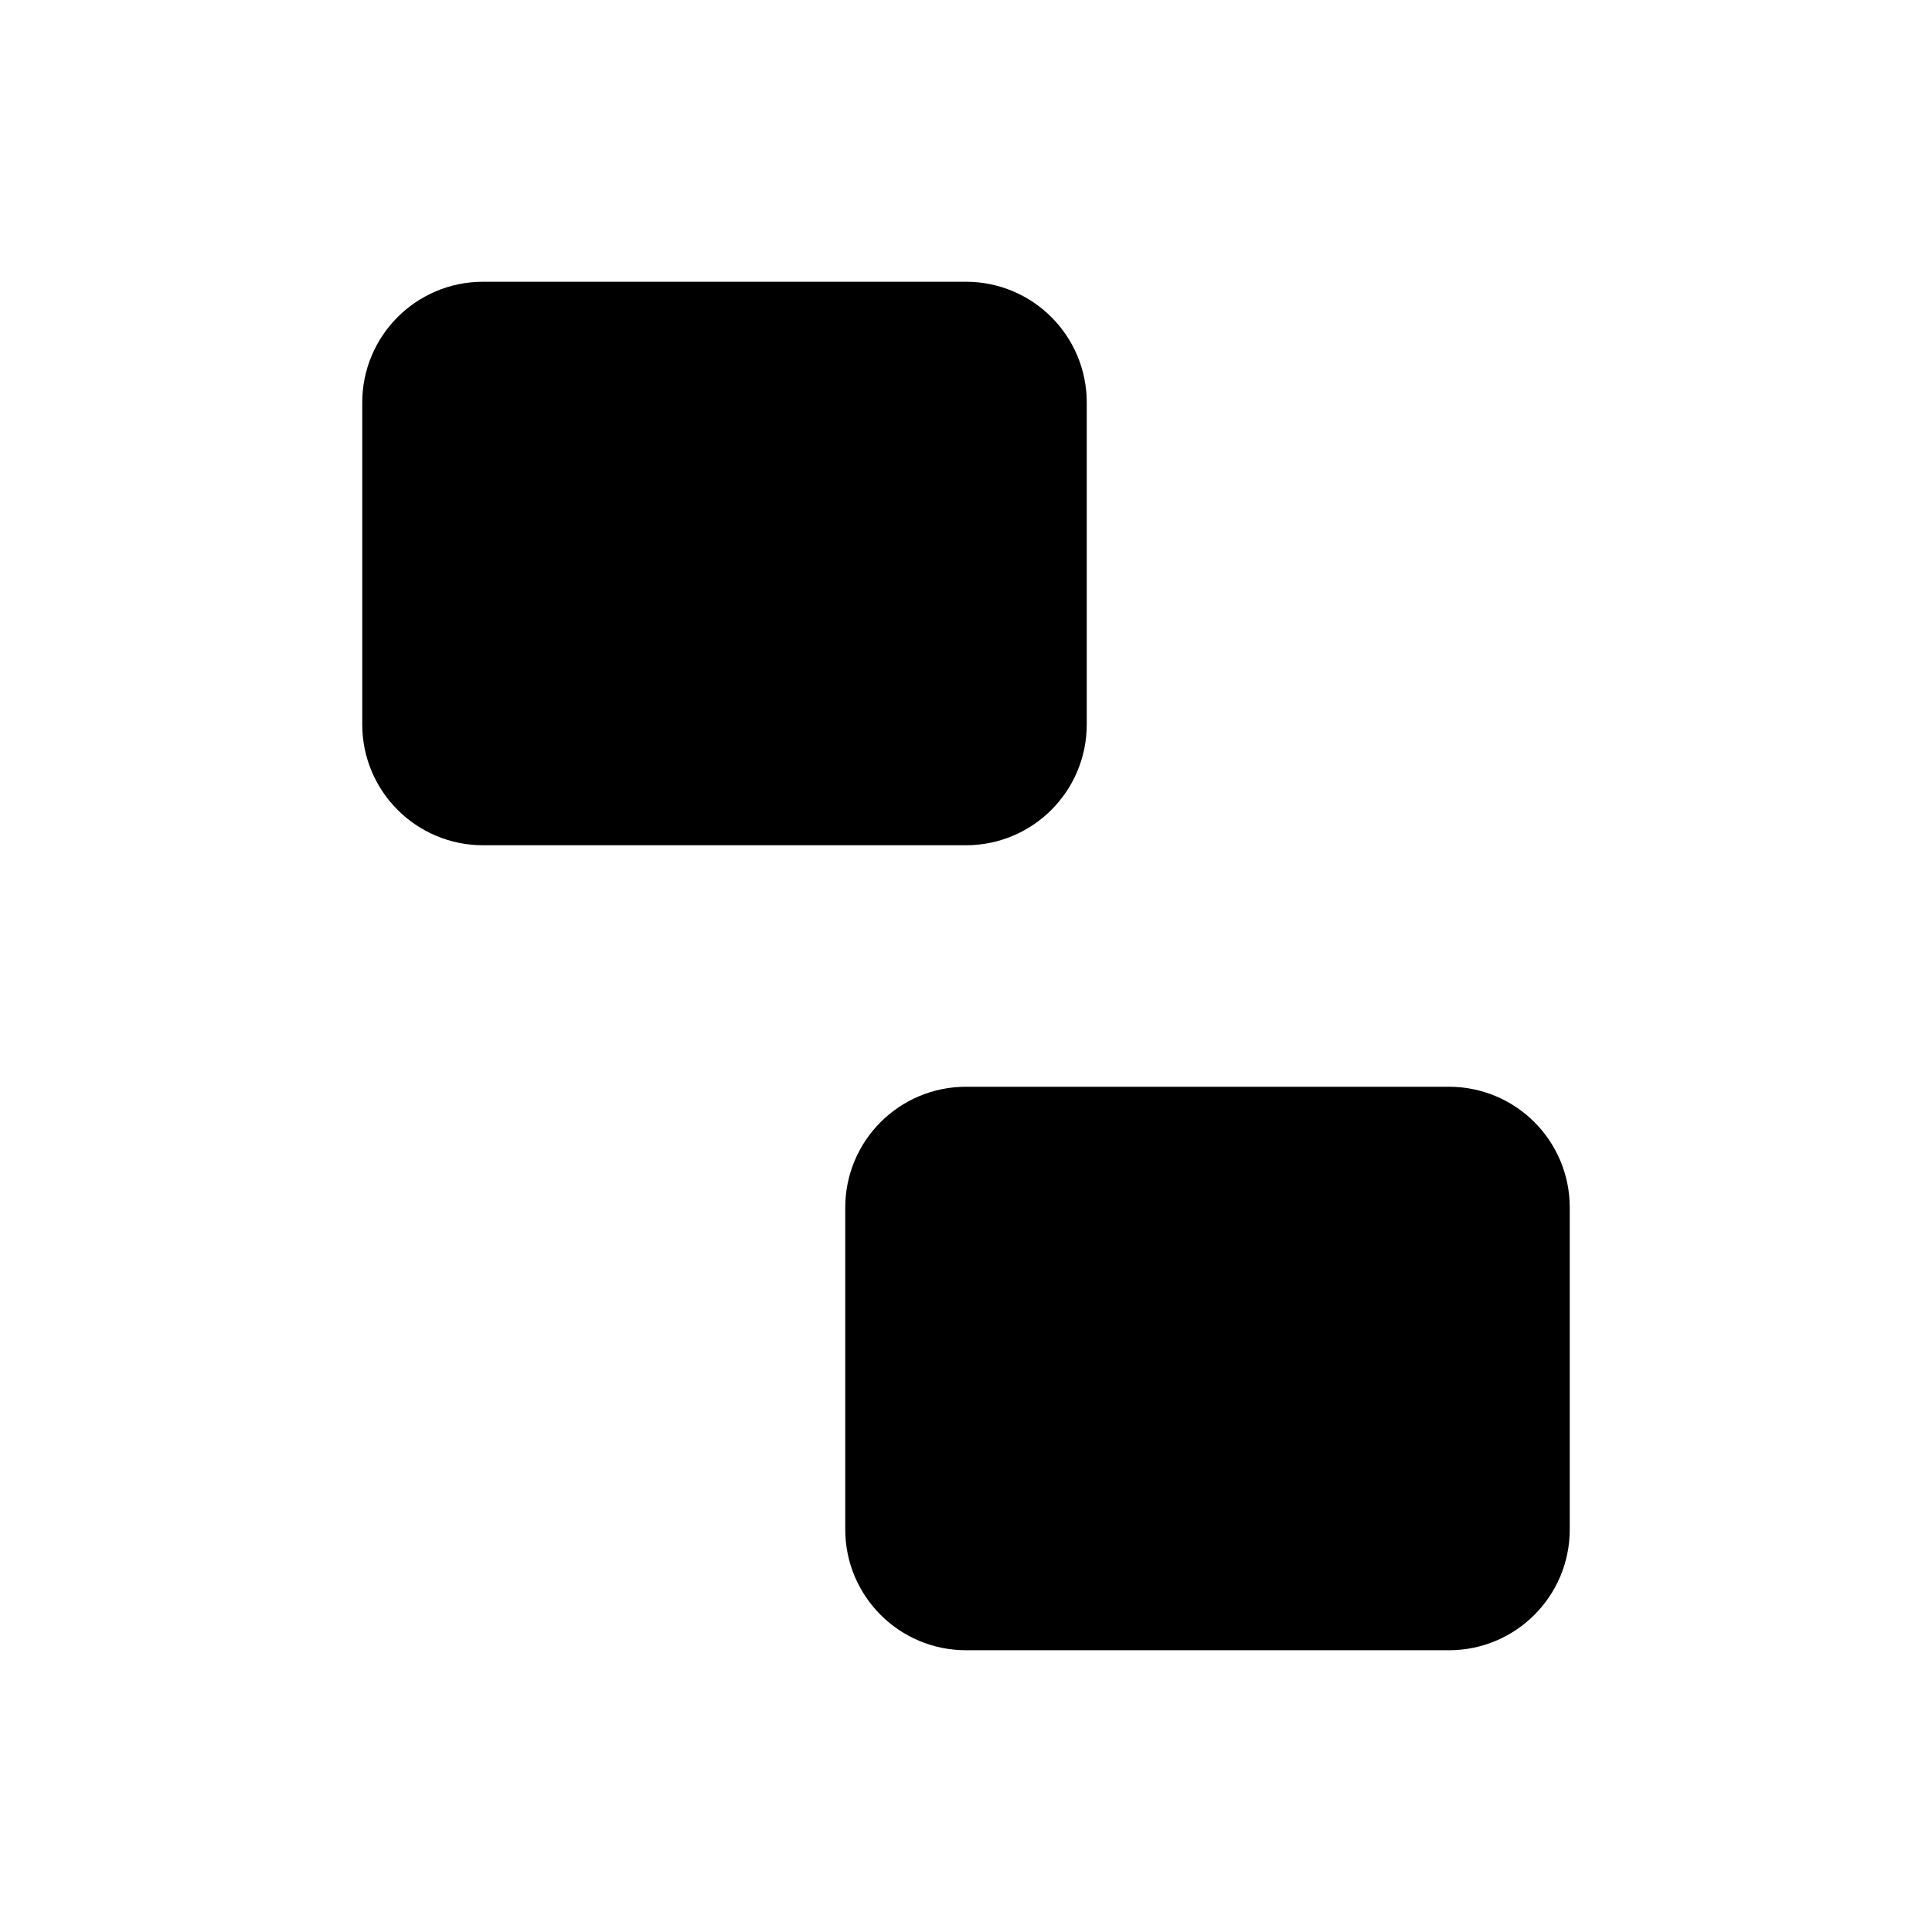
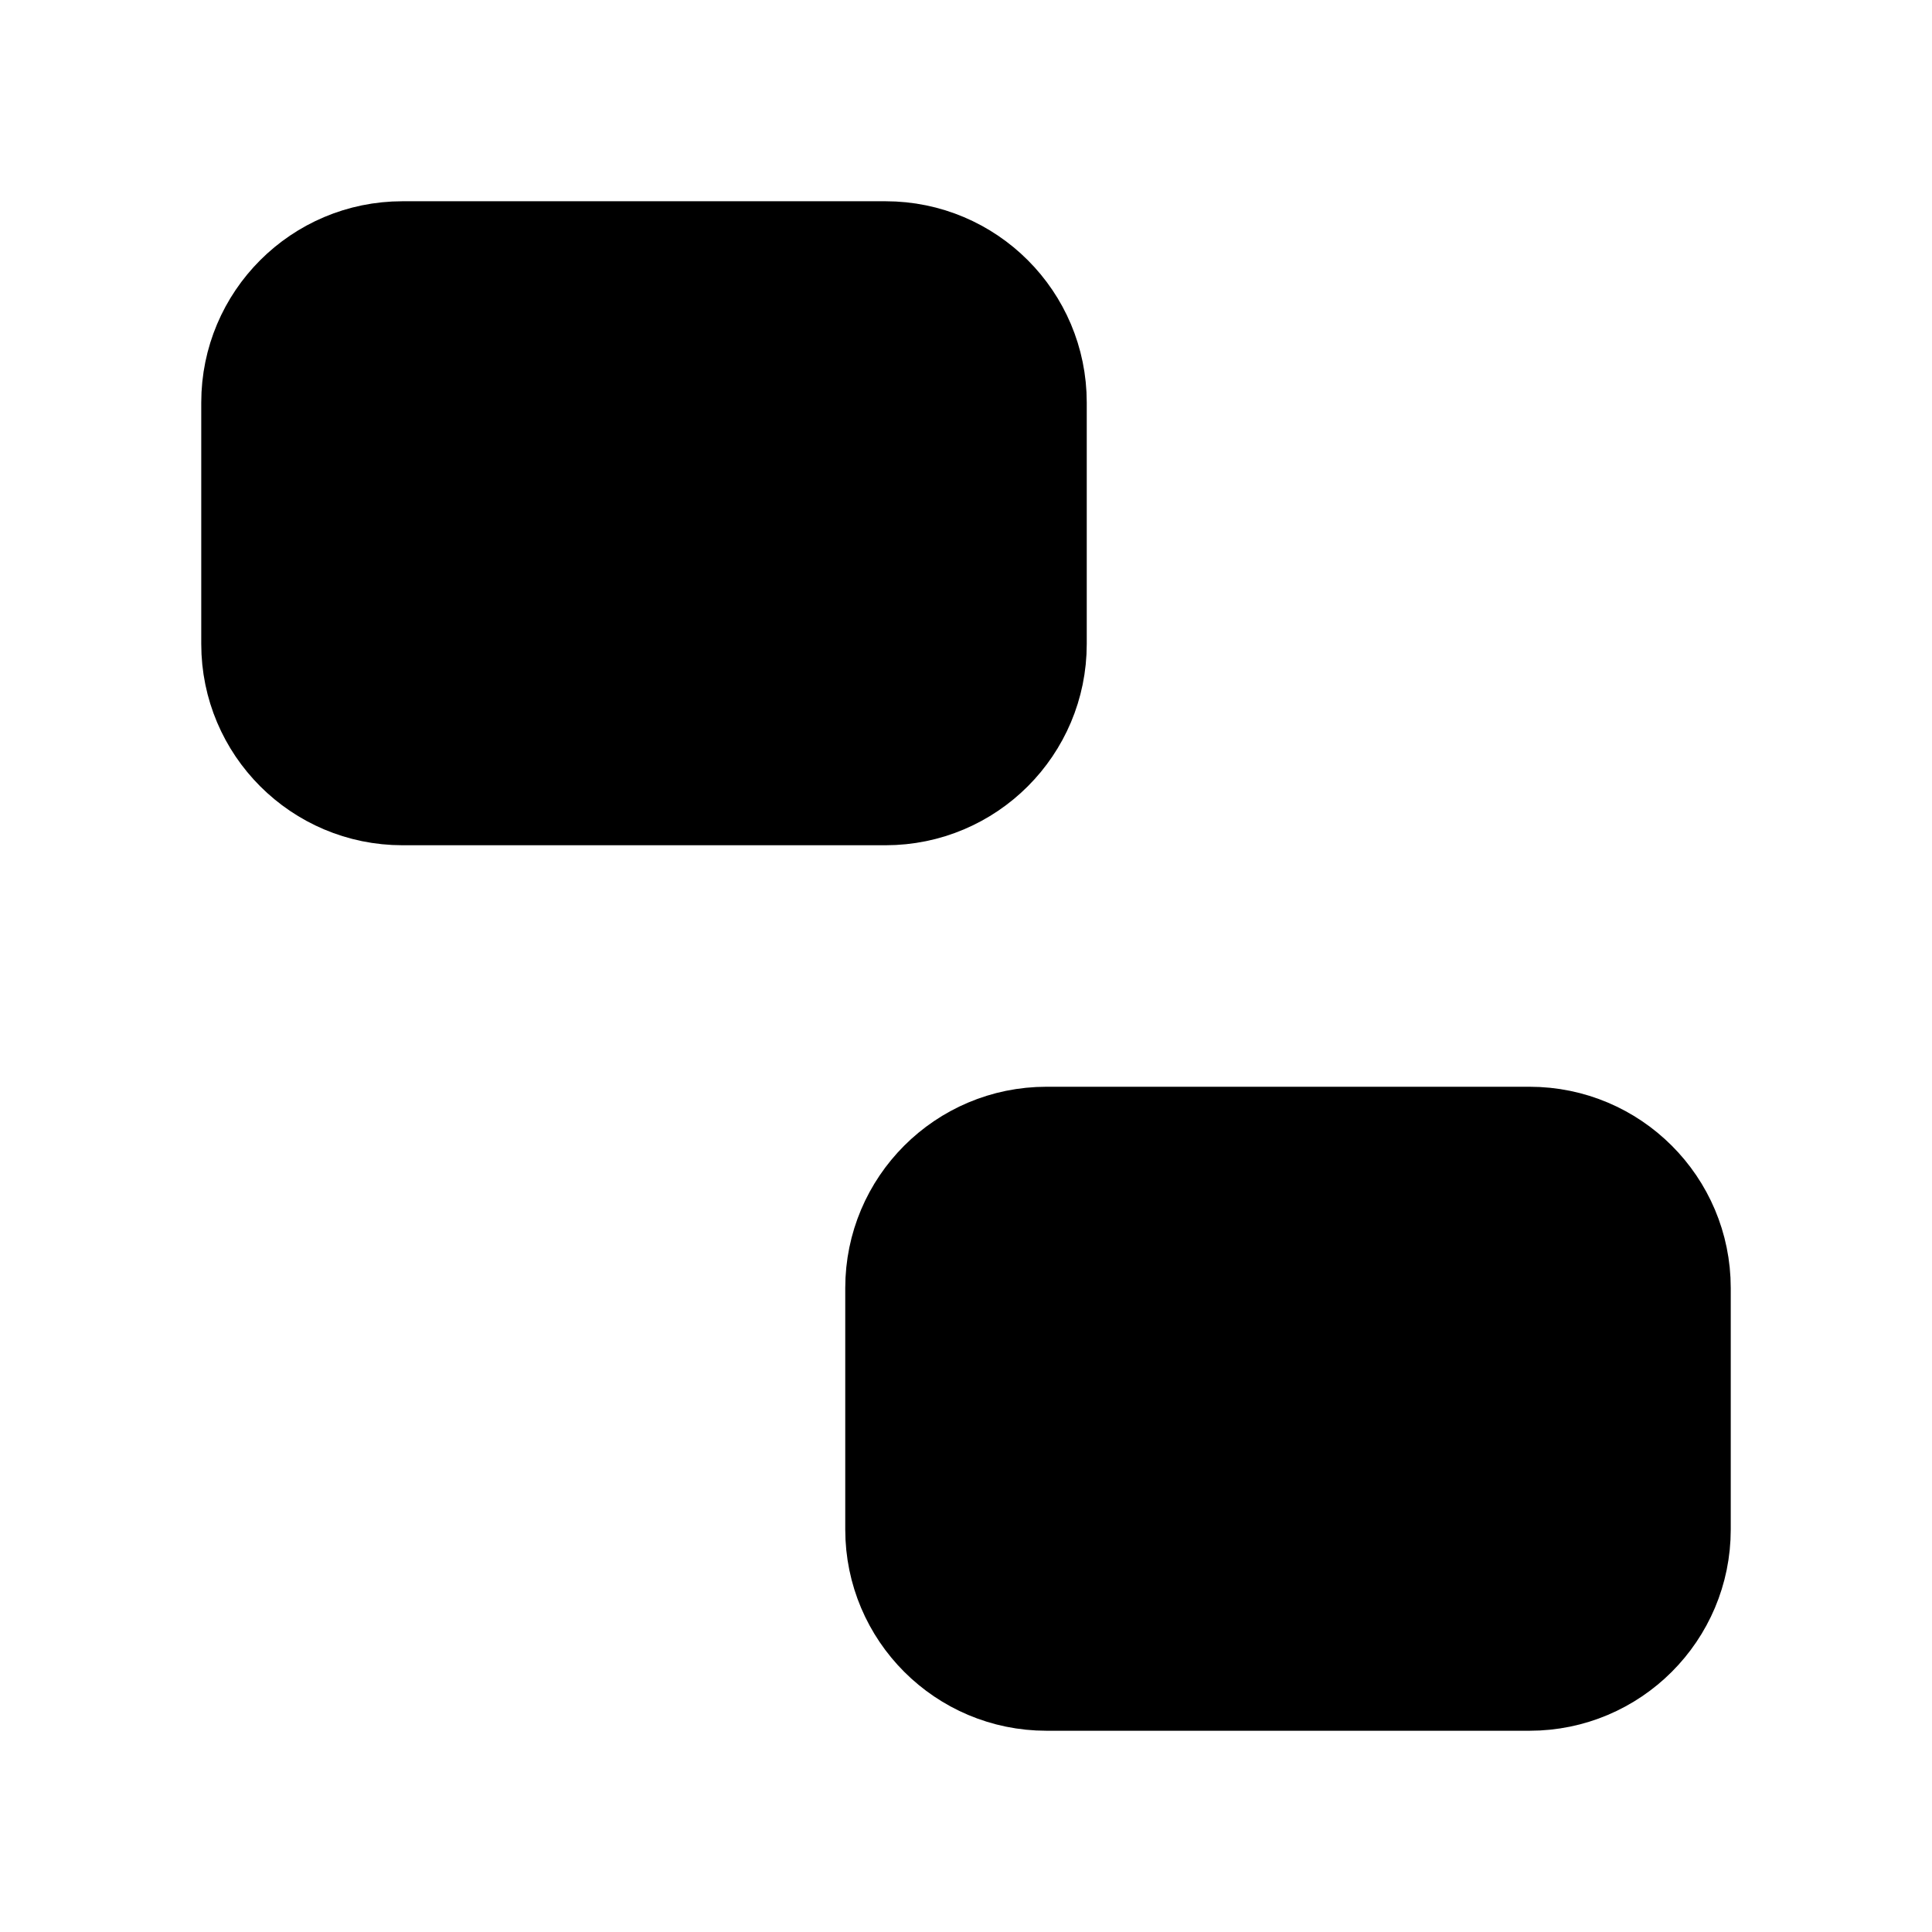
<svg xmlns="http://www.w3.org/2000/svg" width="24" height="24" viewBox="0 0 24 24" fill="currentColor" stroke="currentColor" stroke-width="calc((100vw - 100vh) / 10)" stroke-linecap="round" stroke-linejoin="round">
-   <rect vector-effect="non-scaling-stroke" width="8" height="6" x="5" y="4" rx="1" />
-   <rect vector-effect="non-scaling-stroke" width="8" height="6" x="11" y="14" rx="1" />
+   <rect vector-effect="non-scaling-stroke" x="11" y="14" width="10" height="7" rx="2" />
+   <rect vector-effect="non-scaling-stroke" x="3" y="3" width="10" height="7" rx="2" />
</svg>
